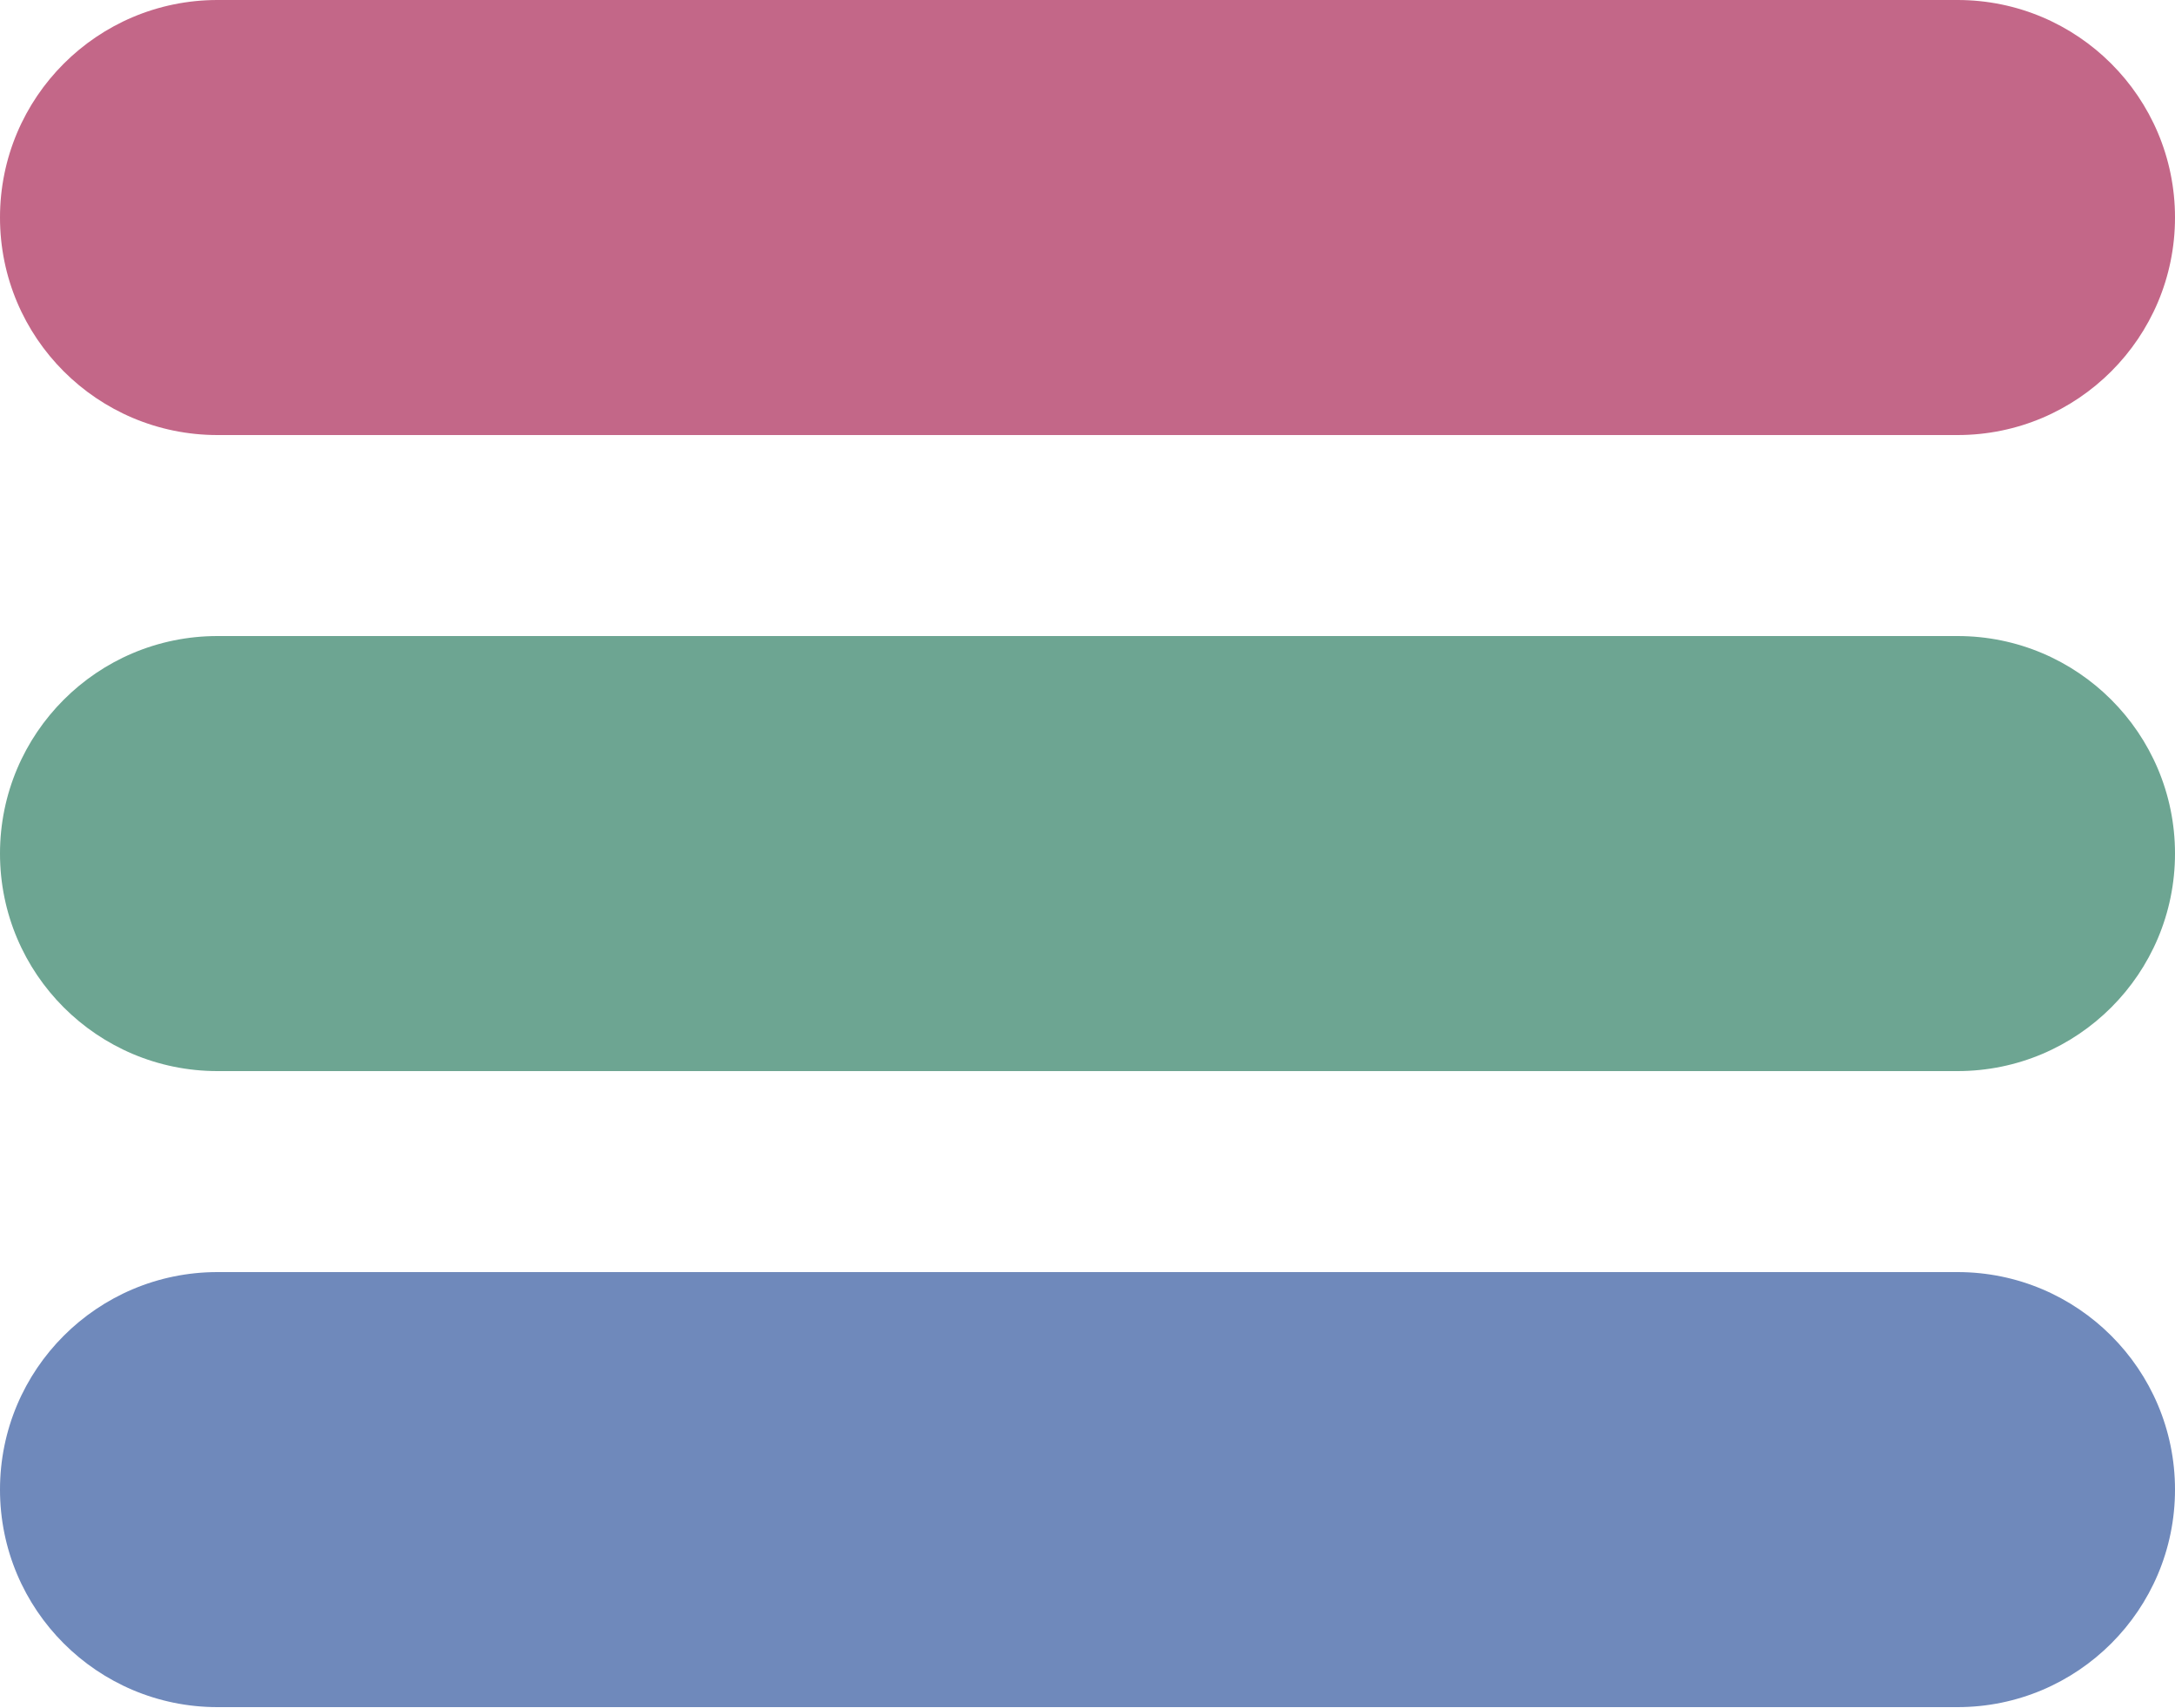
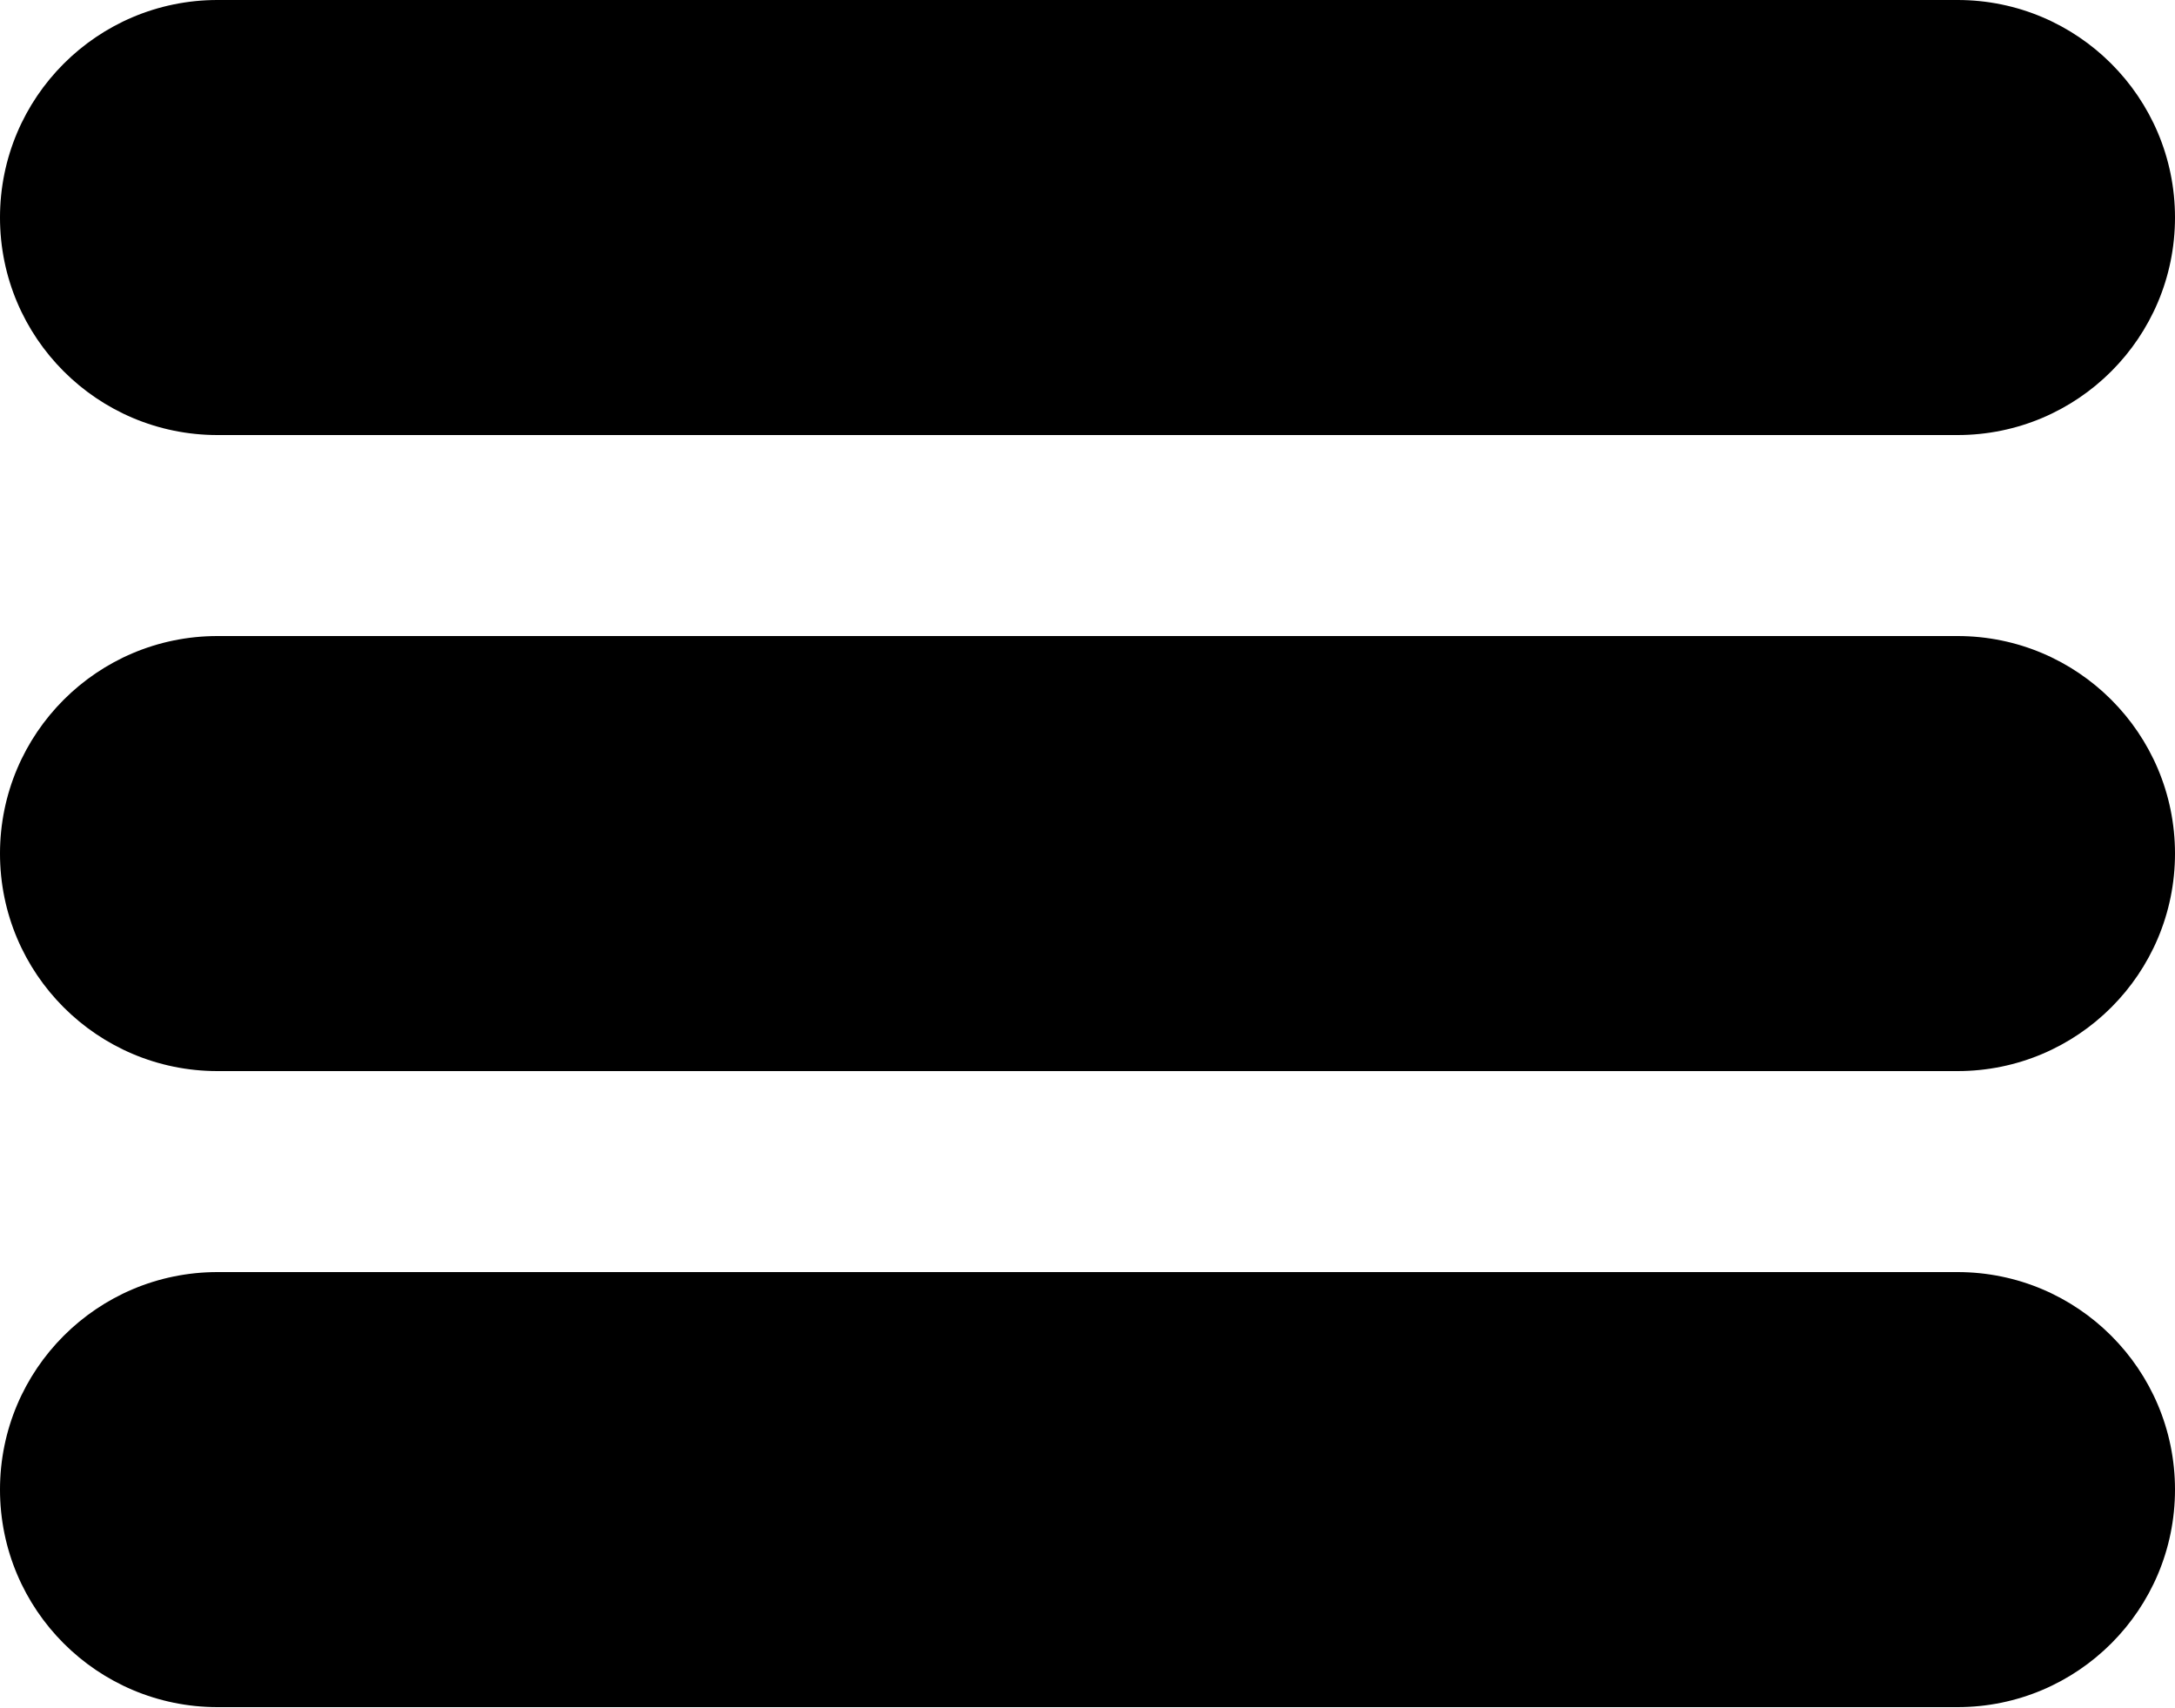
<svg xmlns="http://www.w3.org/2000/svg" width="50" height="39.24" viewBox="0 0 50 39.24">
  <defs>
-     <style>.a{fill:#c36788;}.b{fill:#6f89bb;}.c{fill:#6da592;}</style>
+     <style>.a{fill:#000;}</style>
  </defs>
  <rect class="a" width="50" height="10" rx="5" />
-   <rect class="b" y="29.24" width="50" height="10" rx="5" />
-   <rect class="c" y="14.62" width="50" height="10" rx="5" />
+   <rect class="a" y="29.24" width="50" height="10" rx="5" />
+   <rect class="a" y="14.62" width="50" height="10" rx="5" />
</svg>
